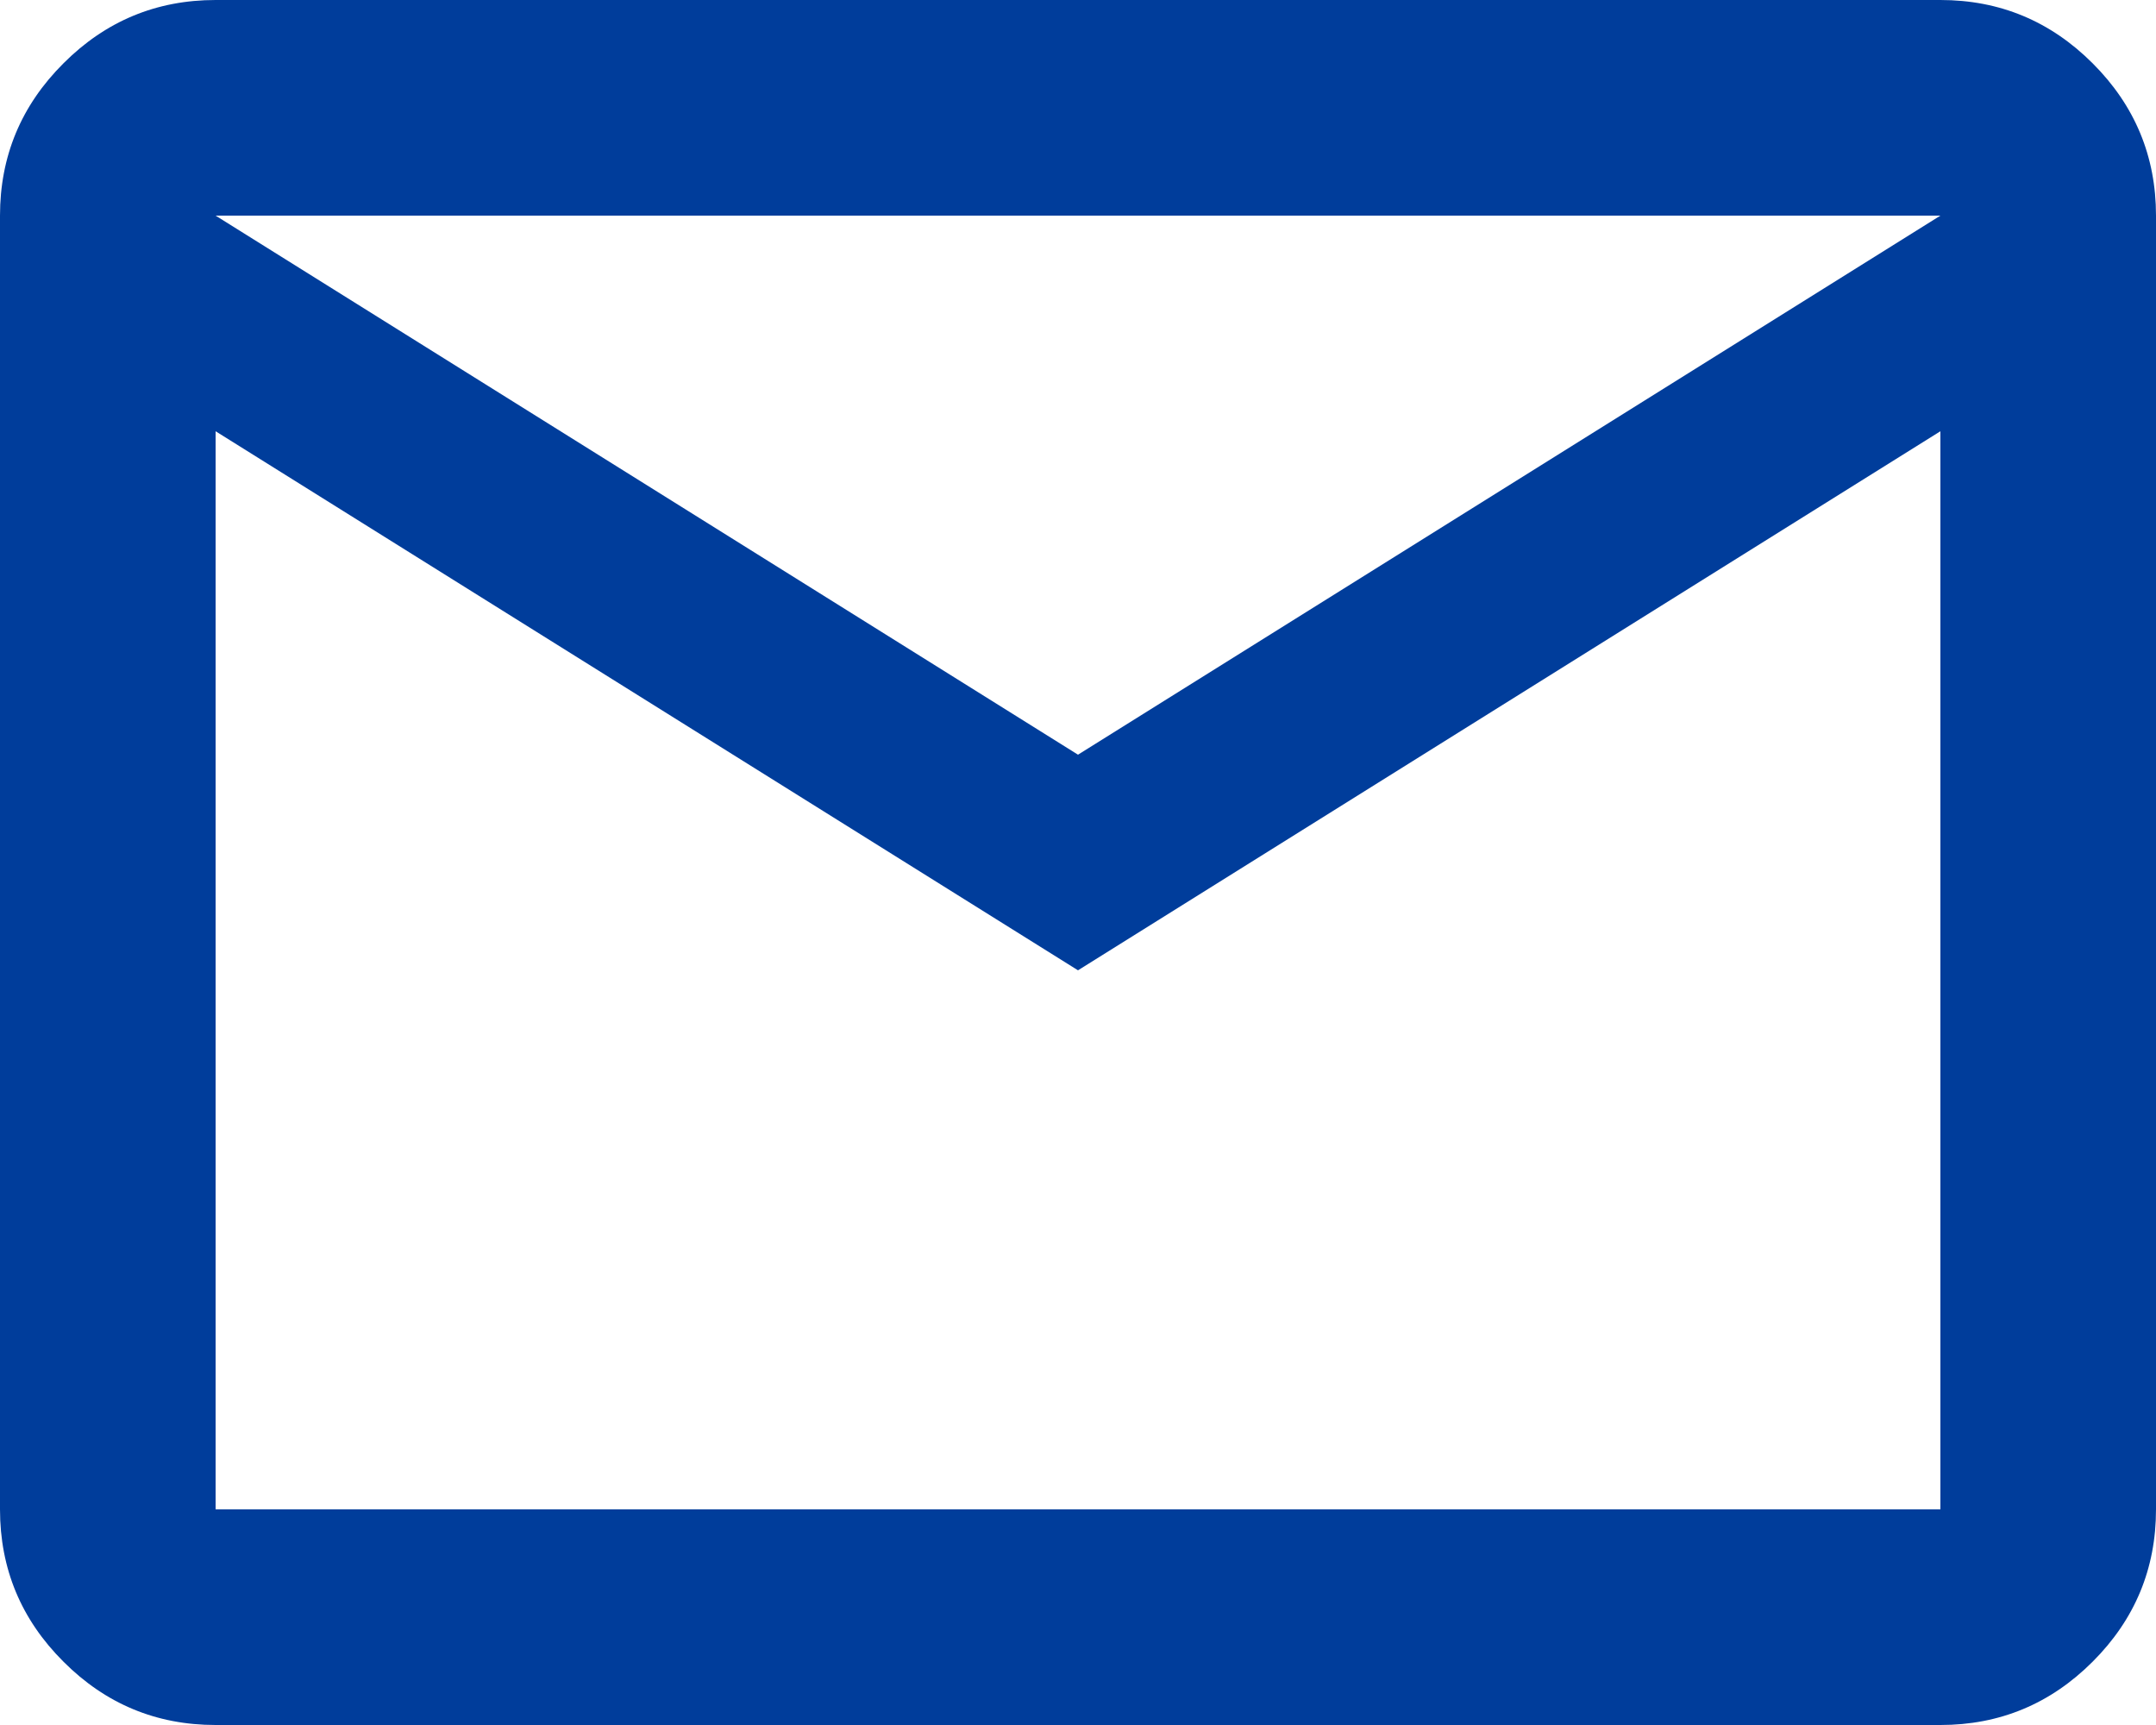
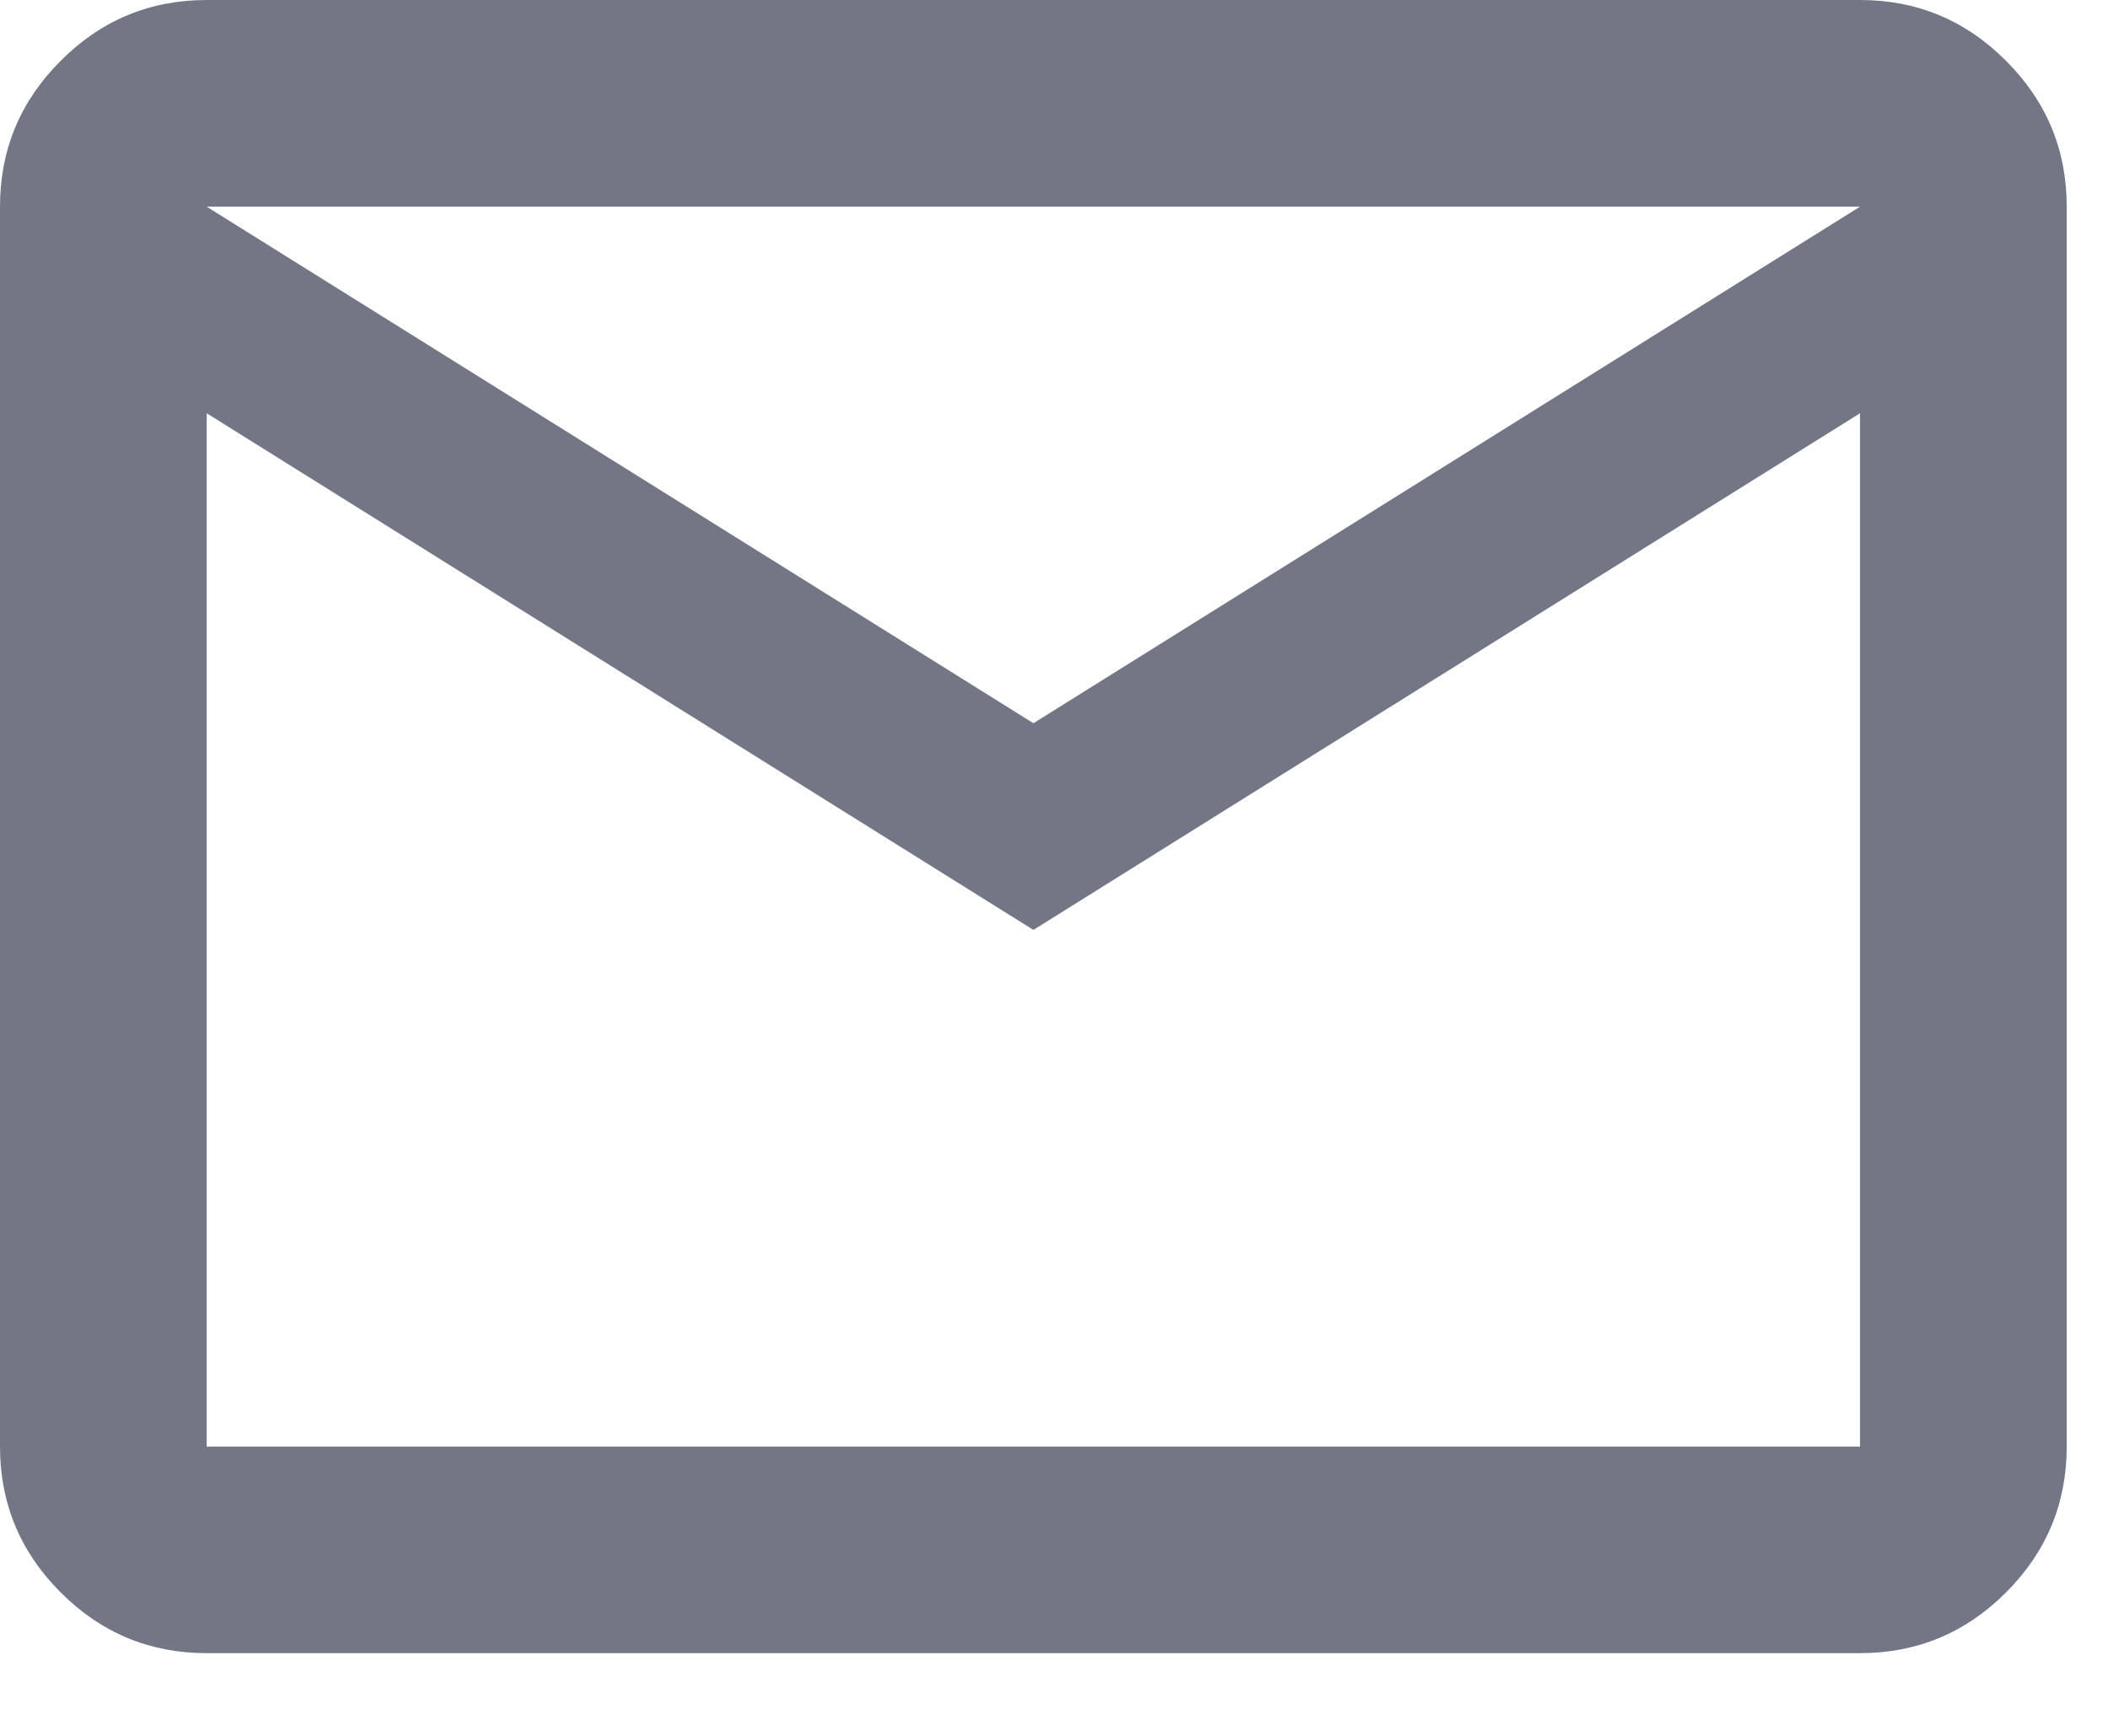
- <svg xmlns="http://www.w3.org/2000/svg" preserveAspectRatio="none" overflow="visible" style="display: block;" width="20" height="16" viewBox="0 0 20 16" fill="none">
-   <g id="Container">
-     <path id="Icon" d="M2 16C1.45 16 0.979 15.804 0.588 15.412C0.196 15.021 0 14.55 0 14V2C0 1.45 0.196 0.979 0.588 0.588C0.979 0.196 1.45 0 2 0H18C18.55 0 19.021 0.196 19.413 0.588C19.804 0.979 20 1.45 20 2V14C20 14.55 19.804 15.021 19.413 15.412C19.021 15.804 18.55 16 18 16H2V16M10 9L2 4V14V14V14H18V14V14V4L10 9V9M10 7L18 2H2L10 7V7M2 4V2V2V4V14V14V14V14V14V14V4V4" fill="#003D9B" />
-   </g>
+ <svg xmlns="http://www.w3.org/2000/svg" width="17" height="14" viewBox="0 0 17 14" fill="none">
+   <path id="Text" d="M1.667 13.333C1.208 13.333 0.816 13.17 0.49 12.844C0.163 12.517 0 12.125 0 11.667V1.667C0 1.208 0.163 0.816 0.49 0.49C0.816 0.163 1.208 8.17776e-05 1.667 8.17776e-05H15C15.459 8.17776e-05 15.851 0.163 16.177 0.49C16.504 0.816 16.667 1.208 16.667 1.667V11.667C16.667 12.125 16.504 12.517 16.177 12.844C15.851 13.17 15.459 13.333 15 13.333H1.667ZM8.334 7.5L1.667 3.333V11.667H15V3.333L8.334 7.5ZM8.334 5.833L15 1.667H1.667L8.334 5.833ZM1.667 3.333V1.667V3.333V11.667V3.333Z" fill="#737685" />
</svg>
